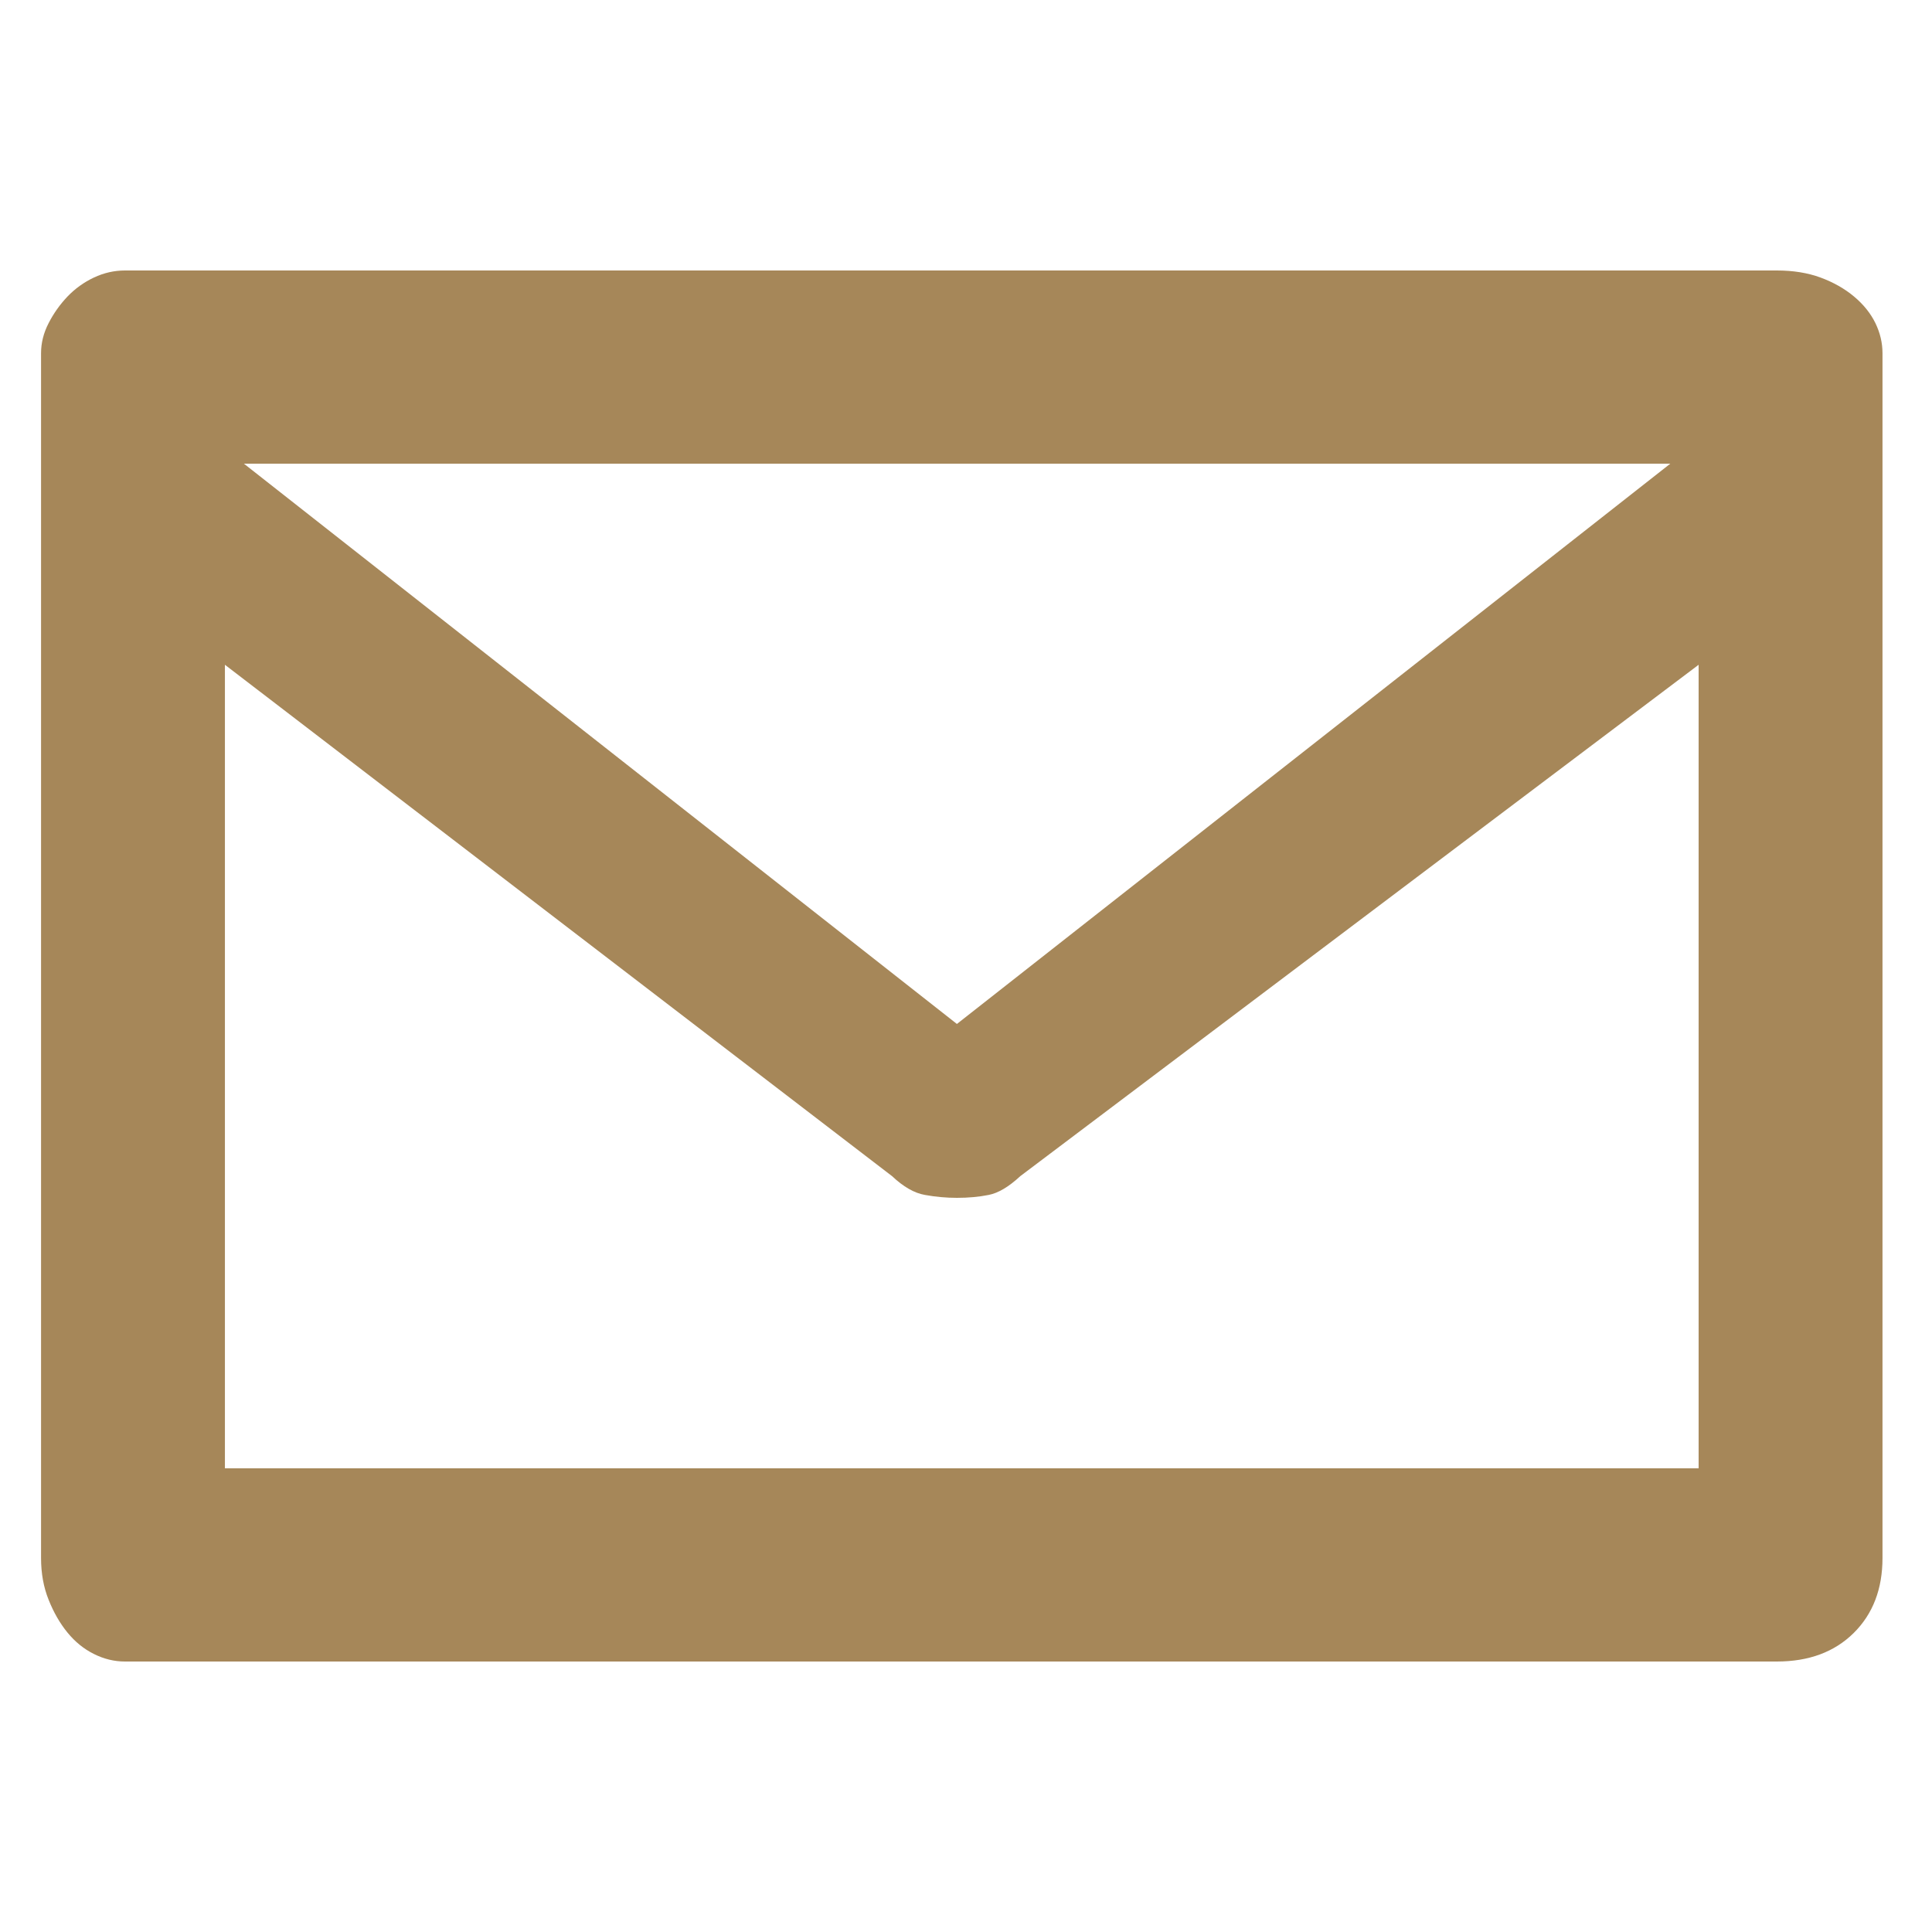
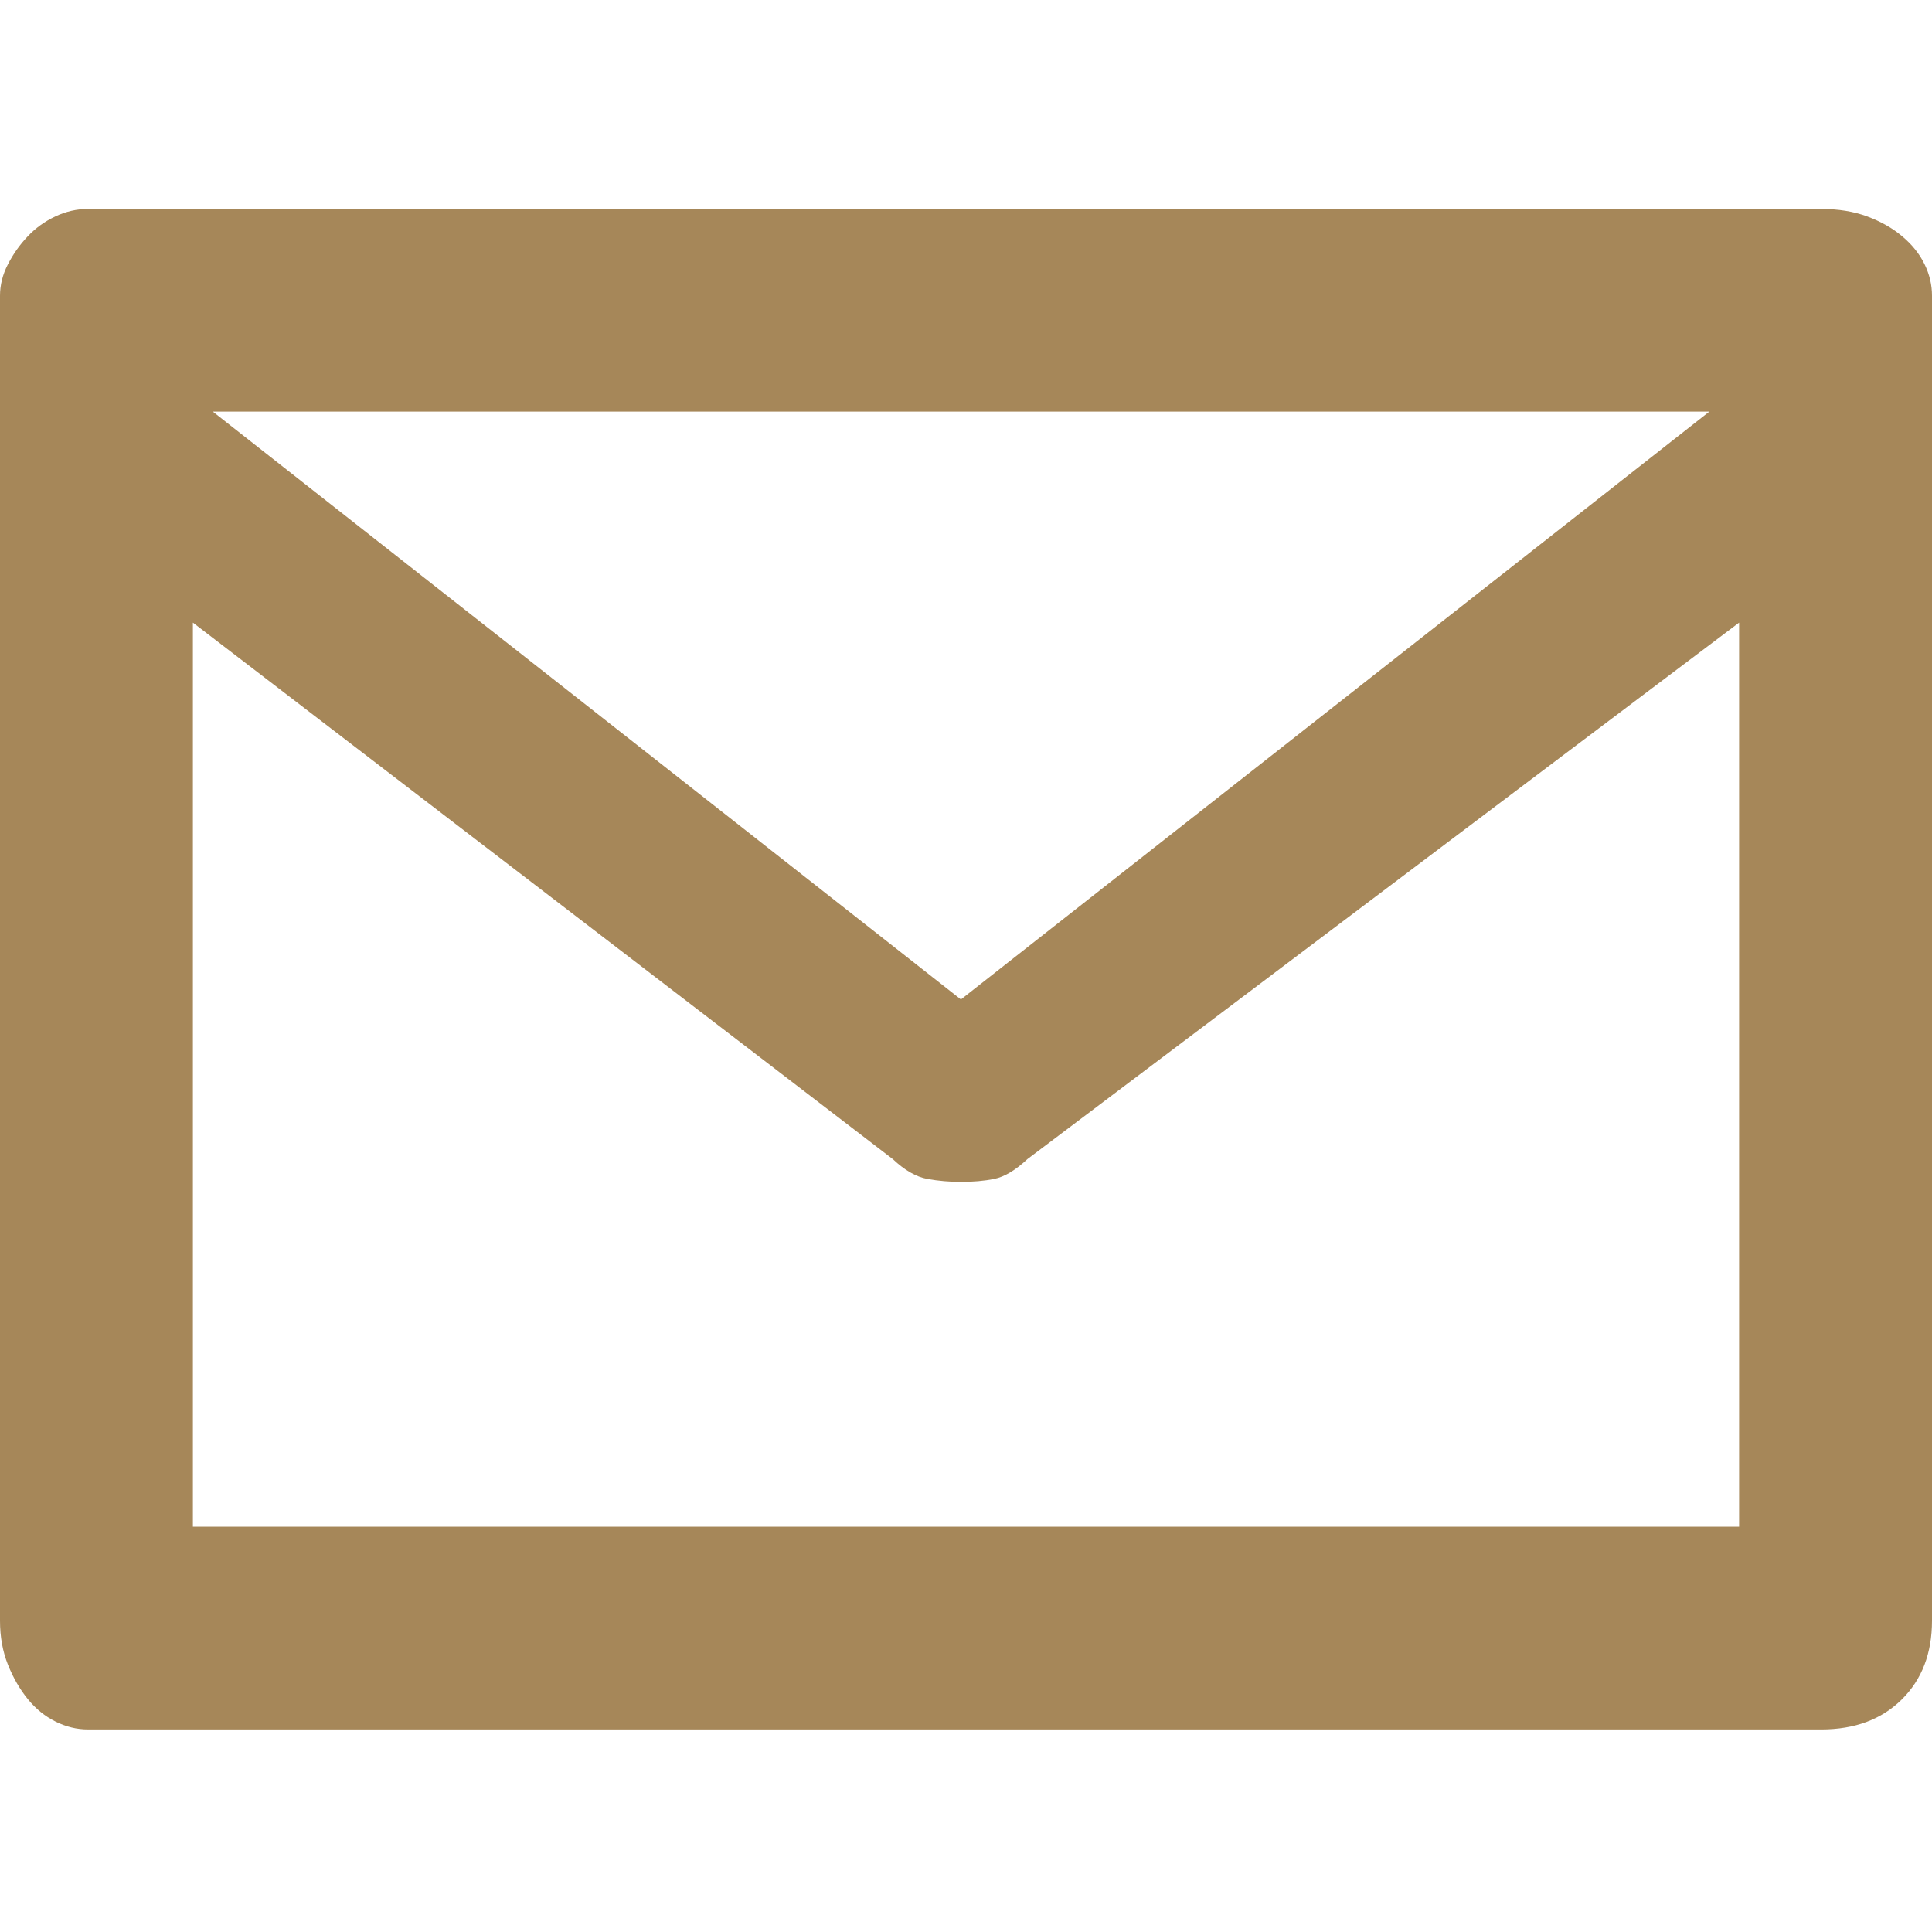
- <svg xmlns="http://www.w3.org/2000/svg" version="1.1" baseProfile="full" width="24" height="24" viewBox="0 0 24.00 24.00" enable-background="new 0 0 24.00 24.00" xml:space="preserve">
-   <g>
-     <path fill="#A68759" fill-opacity="1" stroke-width="0.2" stroke-linejoin="round" d="M 22.073,3.36C 22.275,3.36 22.456,3.389 22.616,3.448C 22.776,3.507 22.915,3.586 23.032,3.684C 23.15,3.783 23.238,3.893 23.297,4.014C 23.356,4.136 23.385,4.26 23.385,4.388L 23.385,19.354C 23.385,19.739 23.266,20.049 23.027,20.286C 22.788,20.522 22.47,20.64 22.073,20.64L 1.552,20.64C 1.42,20.64 1.291,20.609 1.166,20.546C 1.041,20.484 0.932,20.395 0.838,20.28C 0.744,20.165 0.666,20.029 0.604,19.873C 0.541,19.717 0.51,19.544 0.51,19.354L 0.51,4.388C 0.51,4.26 0.541,4.136 0.604,4.014C 0.666,3.893 0.744,3.783 0.838,3.684C 0.932,3.586 1.041,3.507 1.166,3.448C 1.291,3.389 1.42,3.36 1.552,3.36L 22.073,3.36 Z M 3.03,5.76L 11.887,12.72L 20.749,5.76L 3.03,5.76 Z M 21.101,18.24L 21.101,8.258L 12.675,14.61C 12.533,14.742 12.401,14.821 12.281,14.844C 12.161,14.868 12.03,14.88 11.887,14.88C 11.755,14.88 11.623,14.868 11.49,14.844C 11.357,14.821 11.221,14.742 11.081,14.61L 2.794,8.258L 2.794,18.24L 21.101,18.24 Z " />
-   </g>
+ <svg xmlns="http://www.w3.org/2000/svg" version="1.1" baseProfile="full" width="19" height="19" viewBox="0 0 19.00 19.00" enable-background="new 0 0 19.00 19.00" xml:space="preserve">
+   <path fill="#A68759" fill-opacity="1" stroke-width="0.2" stroke-linejoin="round" d="M 17.91,2.055C 18.078,2.055 18.229,2.079 18.361,2.128C 18.494,2.177 18.61,2.242 18.707,2.324C 18.805,2.406 18.878,2.498 18.927,2.599C 18.976,2.699 19,2.803 19,2.908L 19,15.939C 19,16.259 18.901,16.517 18.703,16.713C 18.504,16.91 18.24,17.008 17.91,17.008L 0.866,17.008C 0.756,17.008 0.649,16.982 0.545,16.93C 0.441,16.878 0.35,16.804 0.273,16.709C 0.195,16.613 0.13,16.501 0.078,16.371C 0.026,16.241 9.16838e-007,16.097 9.16838e-007,15.939L 9.16838e-007,2.908C 9.16838e-007,2.803 0.026,2.699 0.078,2.599C 0.13,2.498 0.195,2.406 0.273,2.324C 0.35,2.242 0.441,2.177 0.545,2.128C 0.649,2.079 0.756,2.055 0.866,2.055L 17.91,2.055 Z M 2.093,4.048L 9.45,9.829L 16.81,4.048L 2.093,4.048 Z M 17.103,15.014L 17.103,6.123L 10.104,11.399C 9.986,11.509 9.877,11.574 9.777,11.594C 9.678,11.614 9.569,11.623 9.45,11.623C 9.34,11.623 9.23,11.614 9.12,11.594C 9.01,11.574 8.897,11.509 8.78,11.399L 1.897,6.123L 1.897,15.014L 17.103,15.014 Z " />
</svg>
